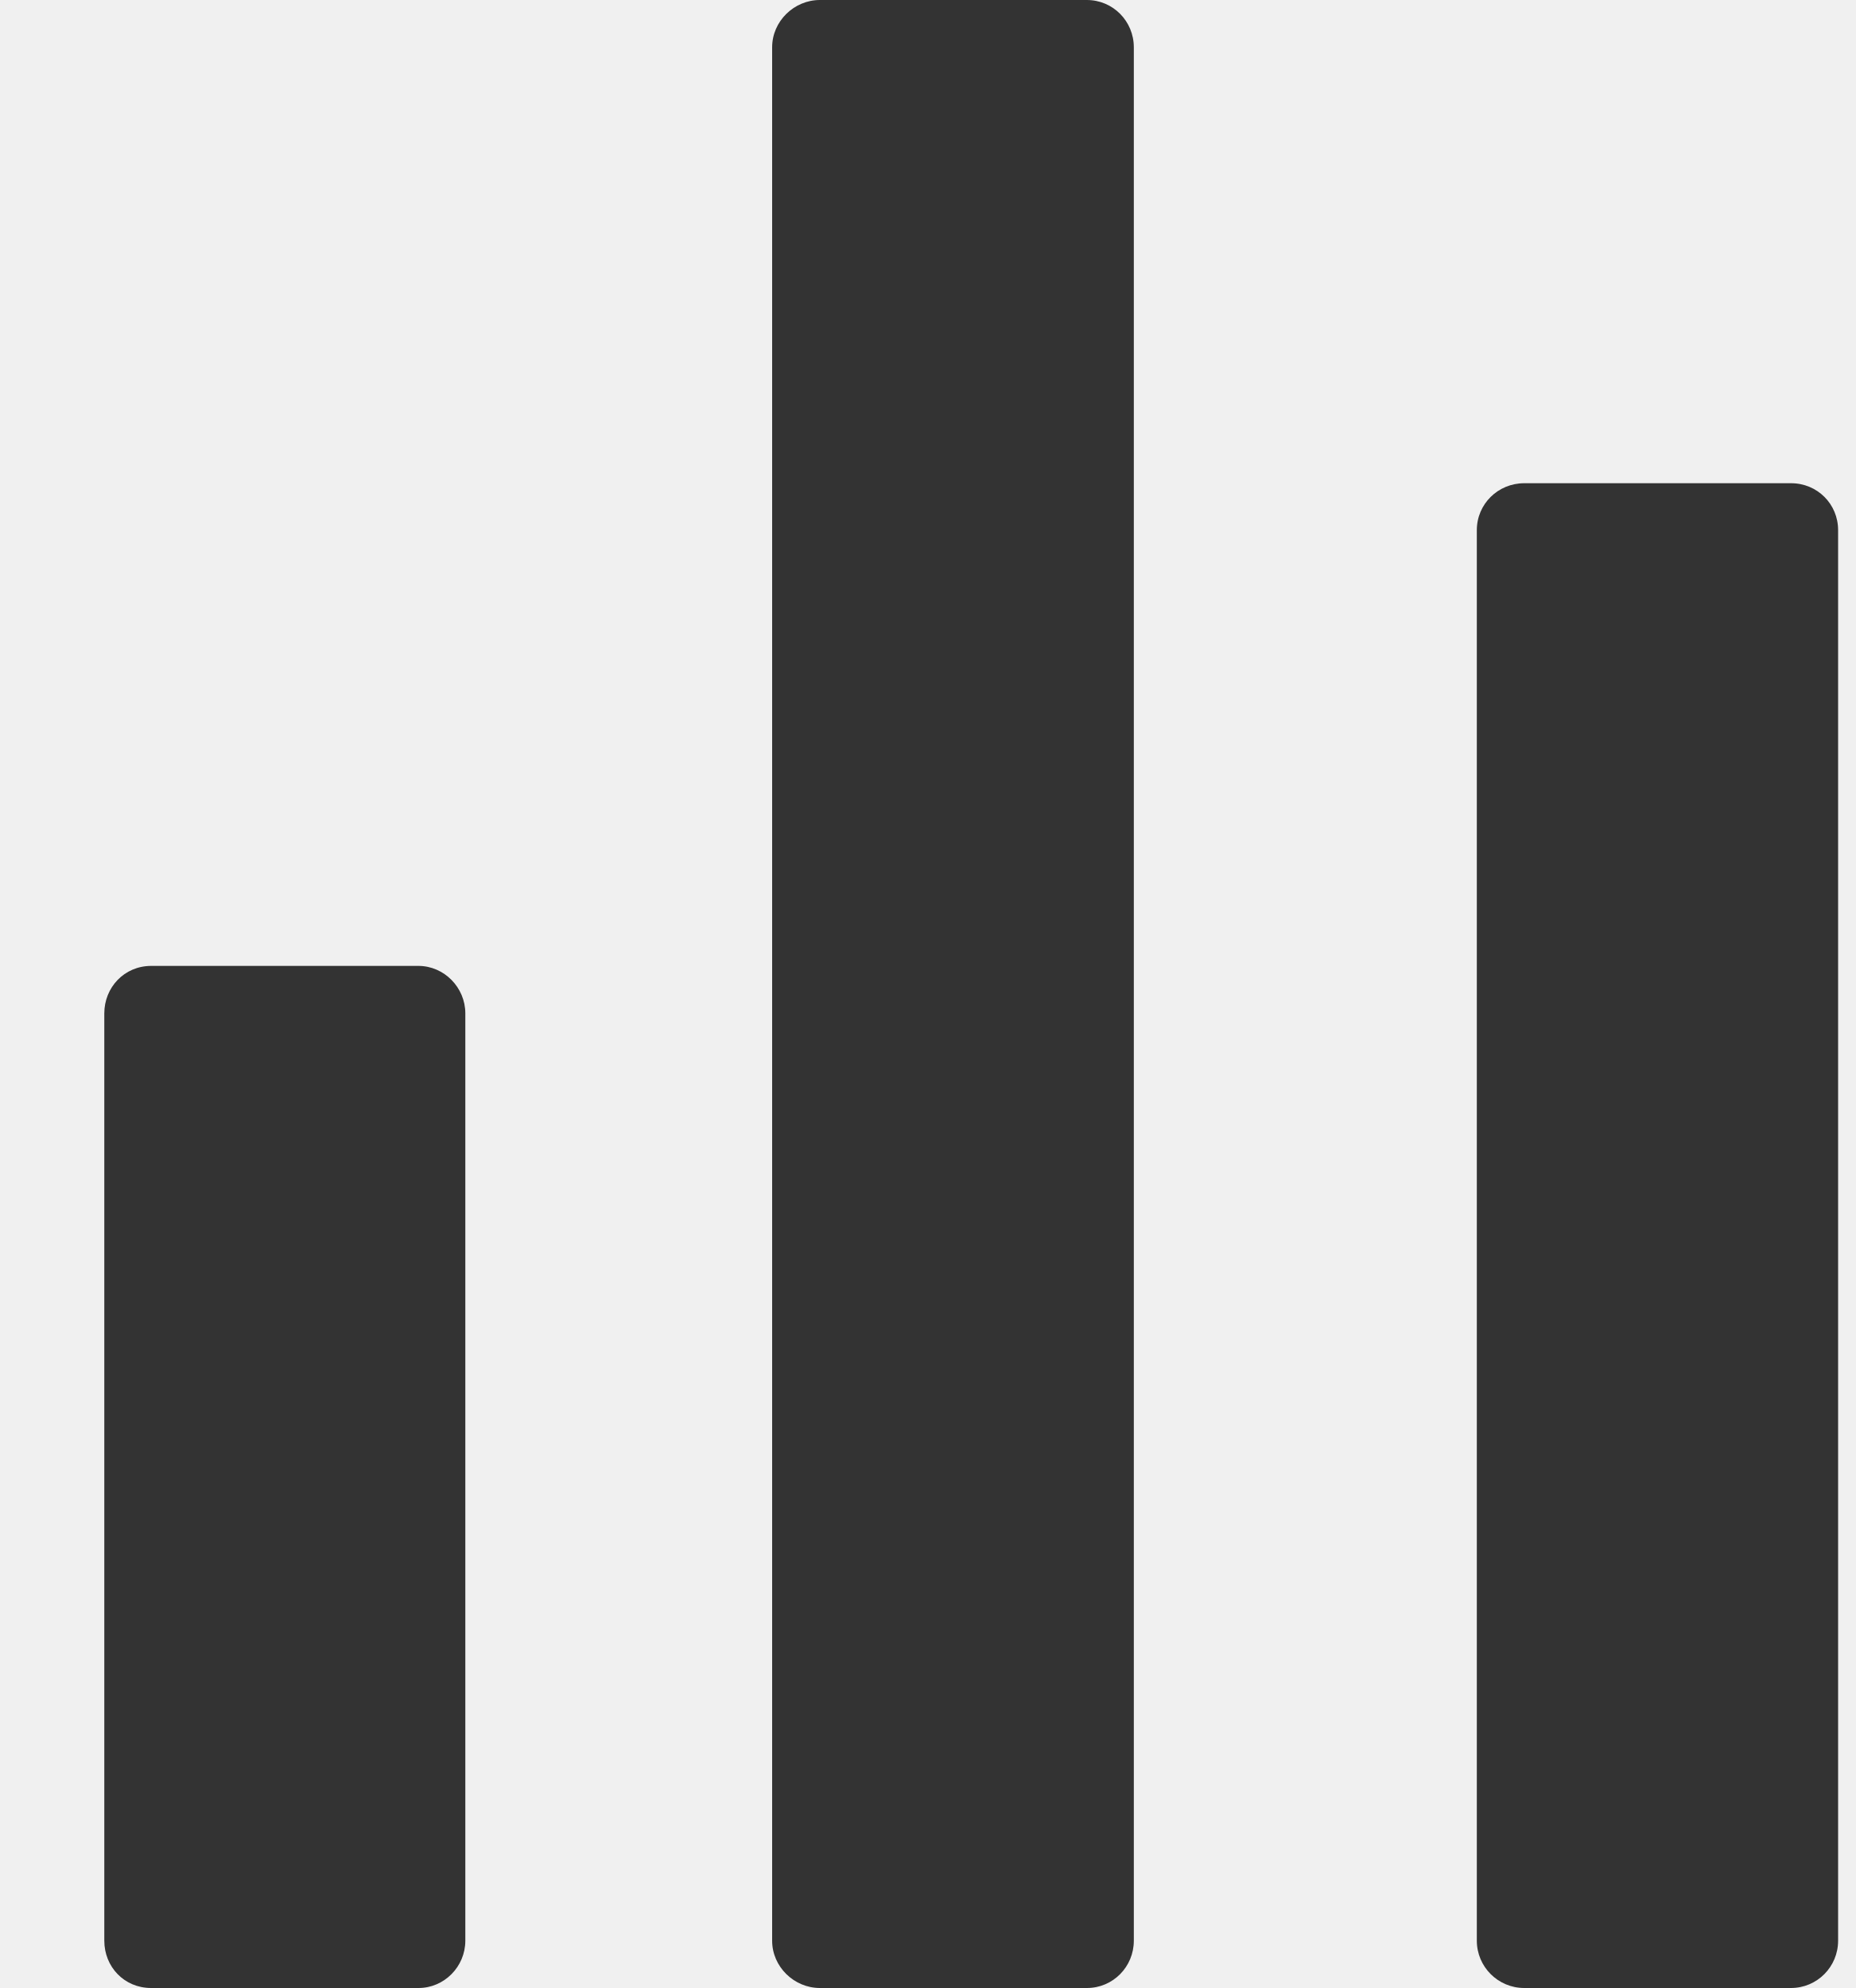
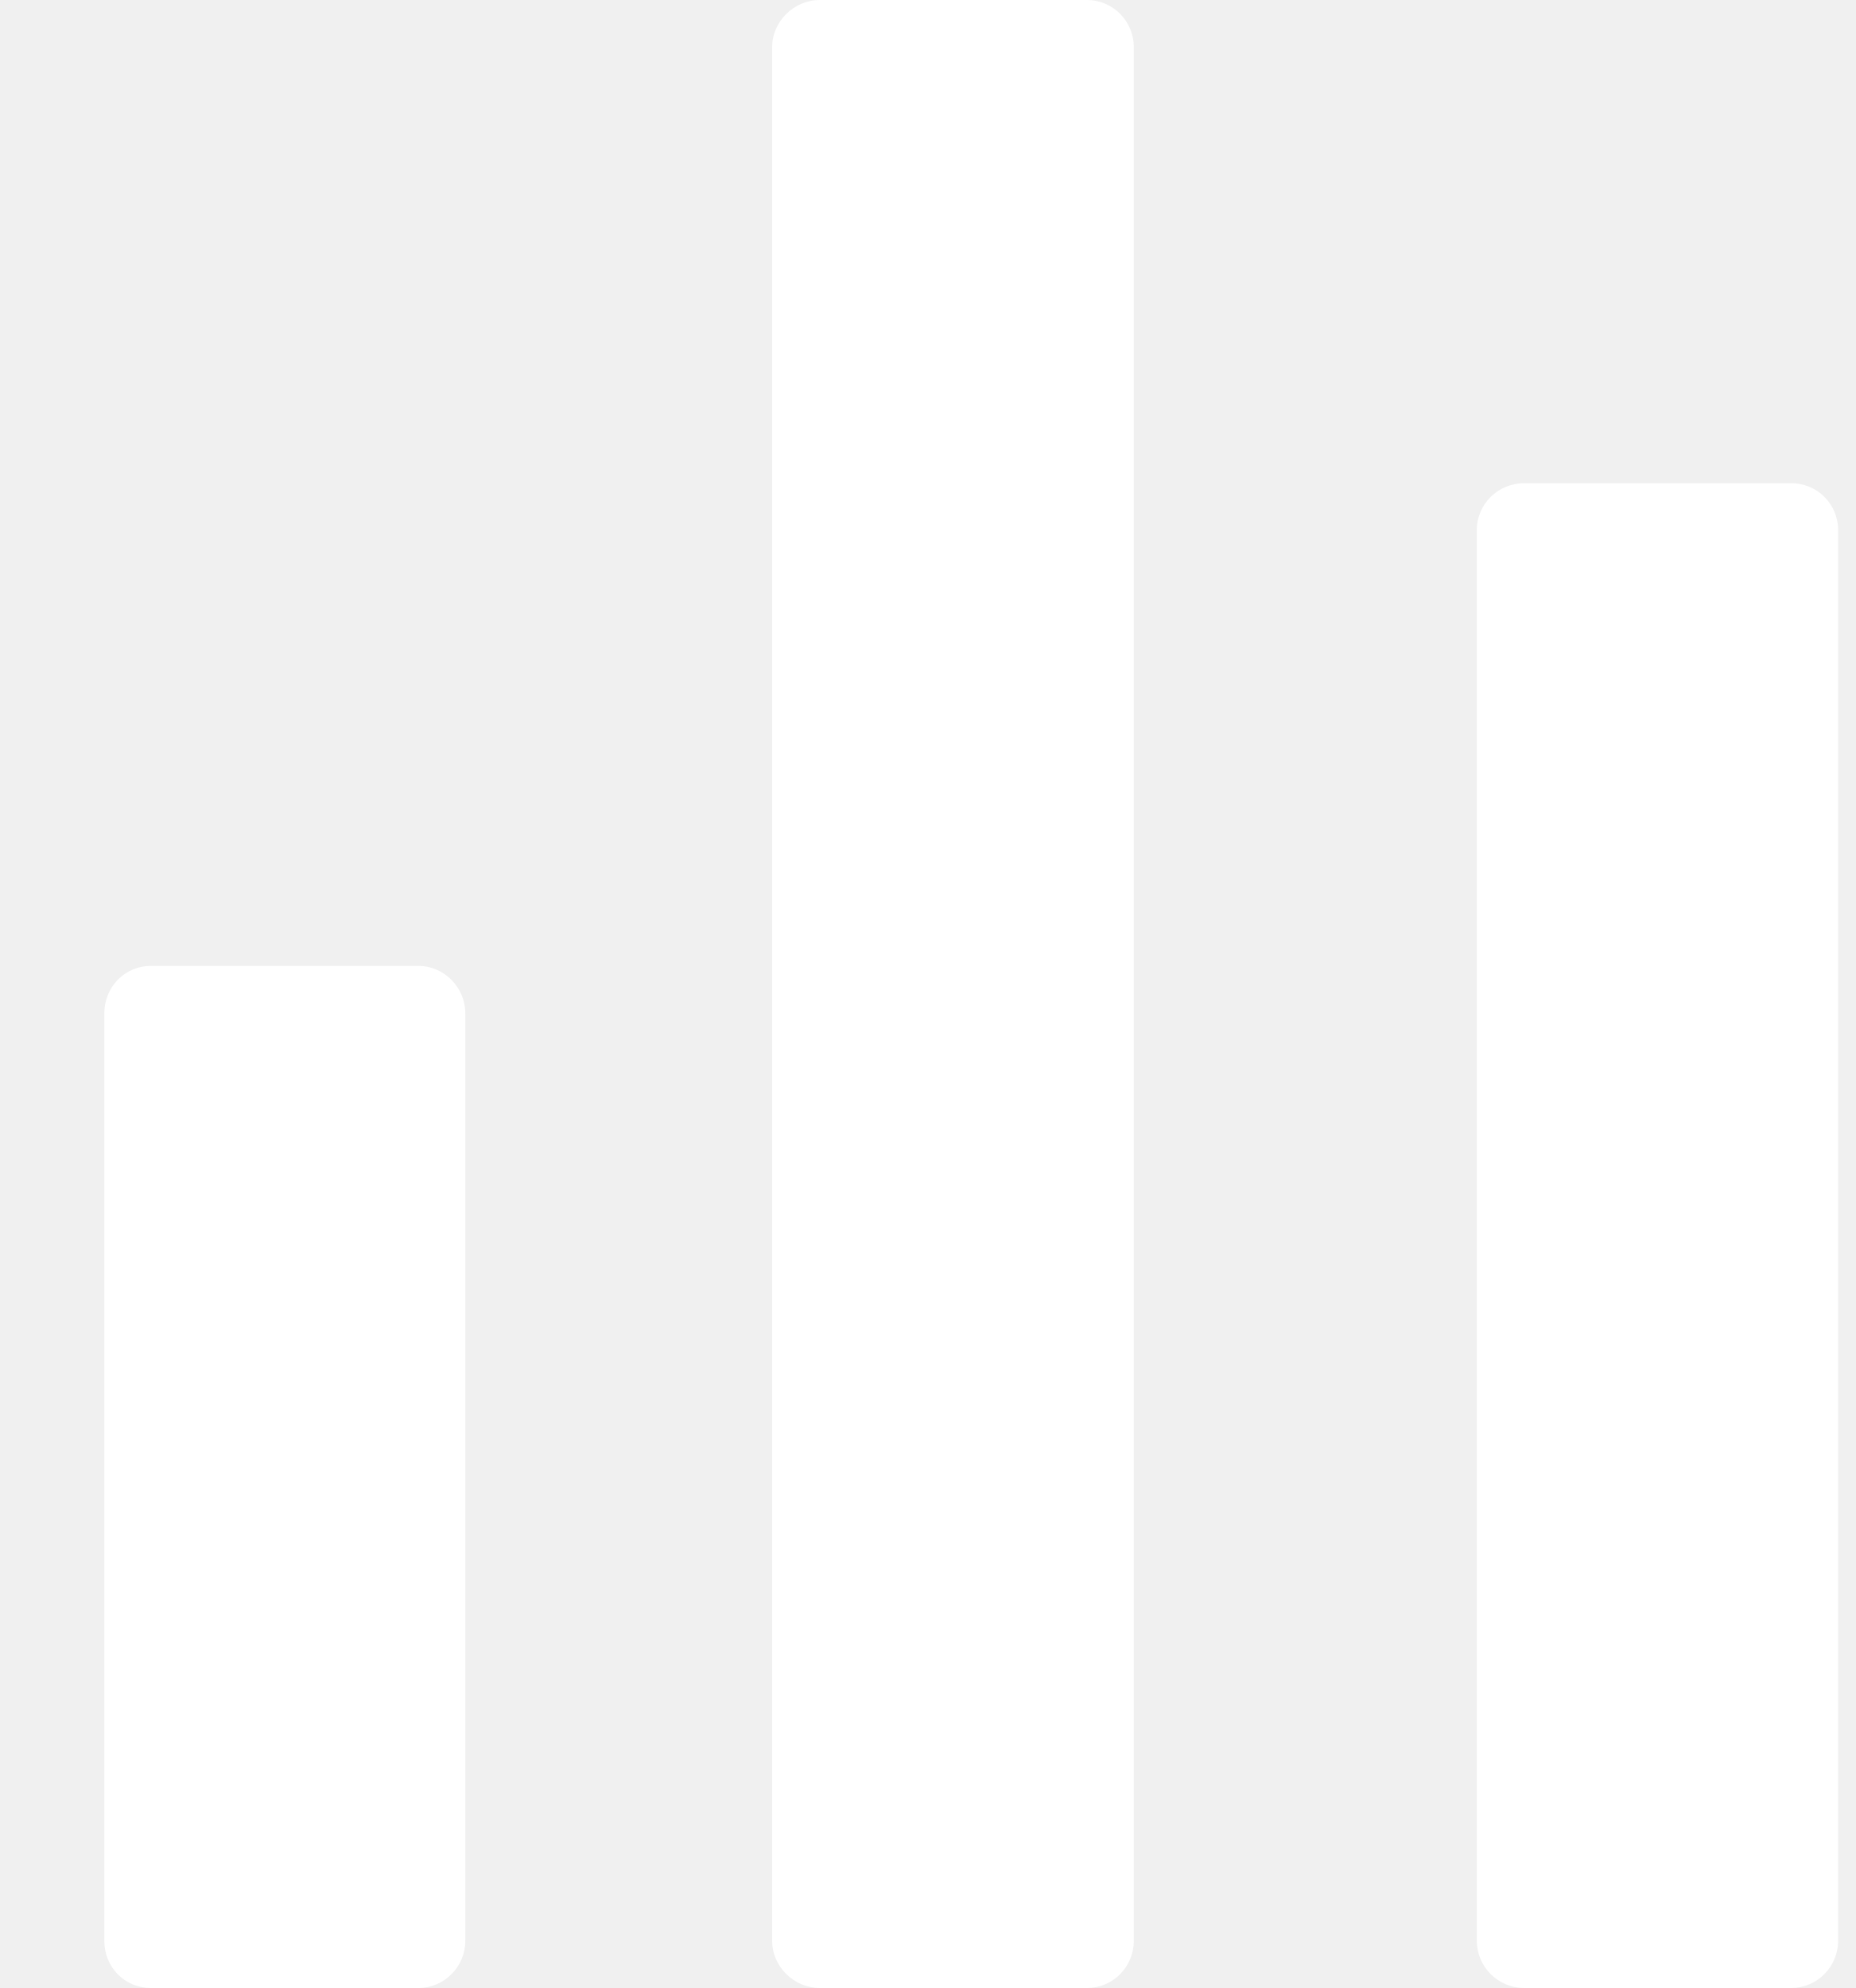
<svg xmlns="http://www.w3.org/2000/svg" width="14" height="15" viewBox="0 0 14 15">
-   <path d="M1.14 7.288h2.017c.194 0 .354.163.354.358v6.997c0 .197-.16.357-.353.357H1.14c-.203 0-.353-.16-.353-.357V7.646c0-.195.15-.358.354-.358zm10.362-3.642h2.012c.198 0 .355.157.355.354v10.643c0 .197-.158.357-.356.357h-2.012c-.198 0-.358-.16-.358-.357V4c0-.197.16-.354.358-.354zM6.185 0H8.2c.198 0 .355.16.355.357v14.286c0 .197-.157.357-.354.357H6.186c-.194 0-.36-.16-.36-.357V.357c0-.197.166-.357.36-.357z" fill="#333" fill-rule="evenodd" />
+   <path d="M1.14 7.288h2.017c.194 0 .354.163.354.358v6.997c0 .197-.16.357-.353.357H1.14c-.203 0-.353-.16-.353-.357V7.646c0-.195.15-.358.354-.358zm10.362-3.642h2.012c.198 0 .355.157.355.354v10.643c0 .197-.158.357-.356.357h-2.012c-.198 0-.358-.16-.358-.357V4c0-.197.16-.354.358-.354zM6.185 0H8.2c.198 0 .355.16.355.357v14.286c0 .197-.157.357-.354.357H6.186c-.194 0-.36-.16-.36-.357V.357c0-.197.166-.357.36-.357z" fill="#FFF" fill-rule="evenodd" />
</svg>
